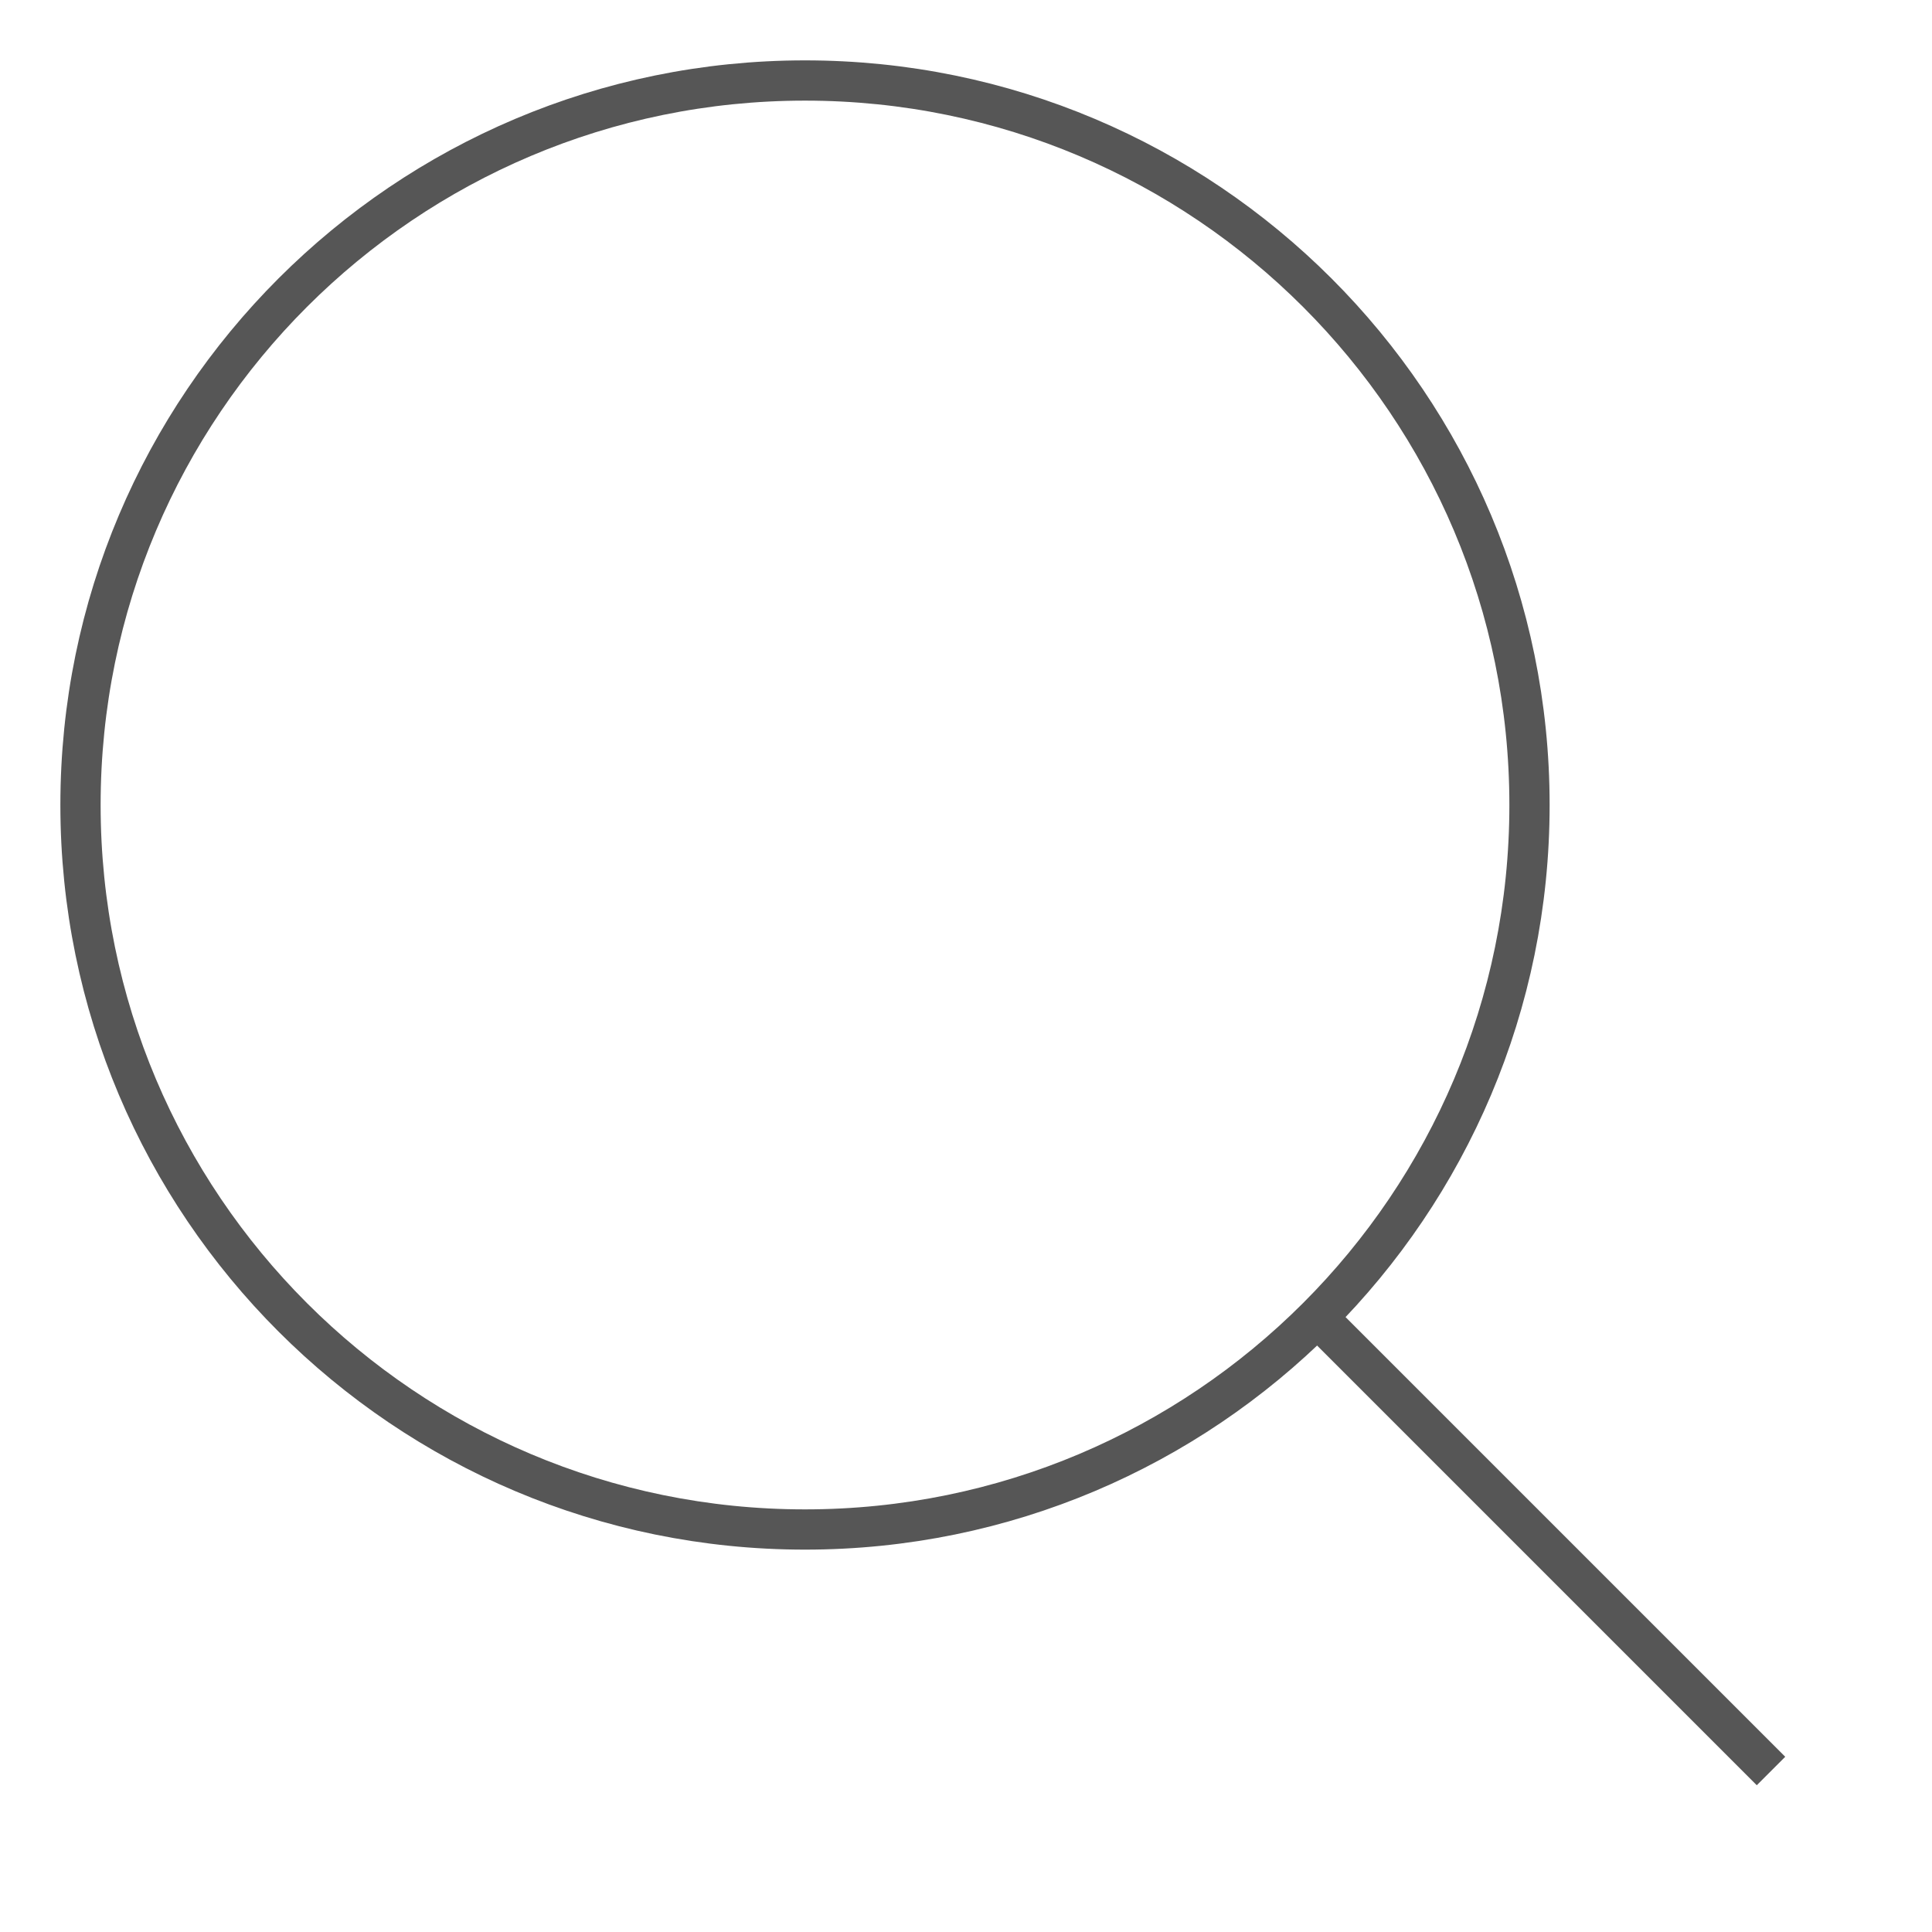
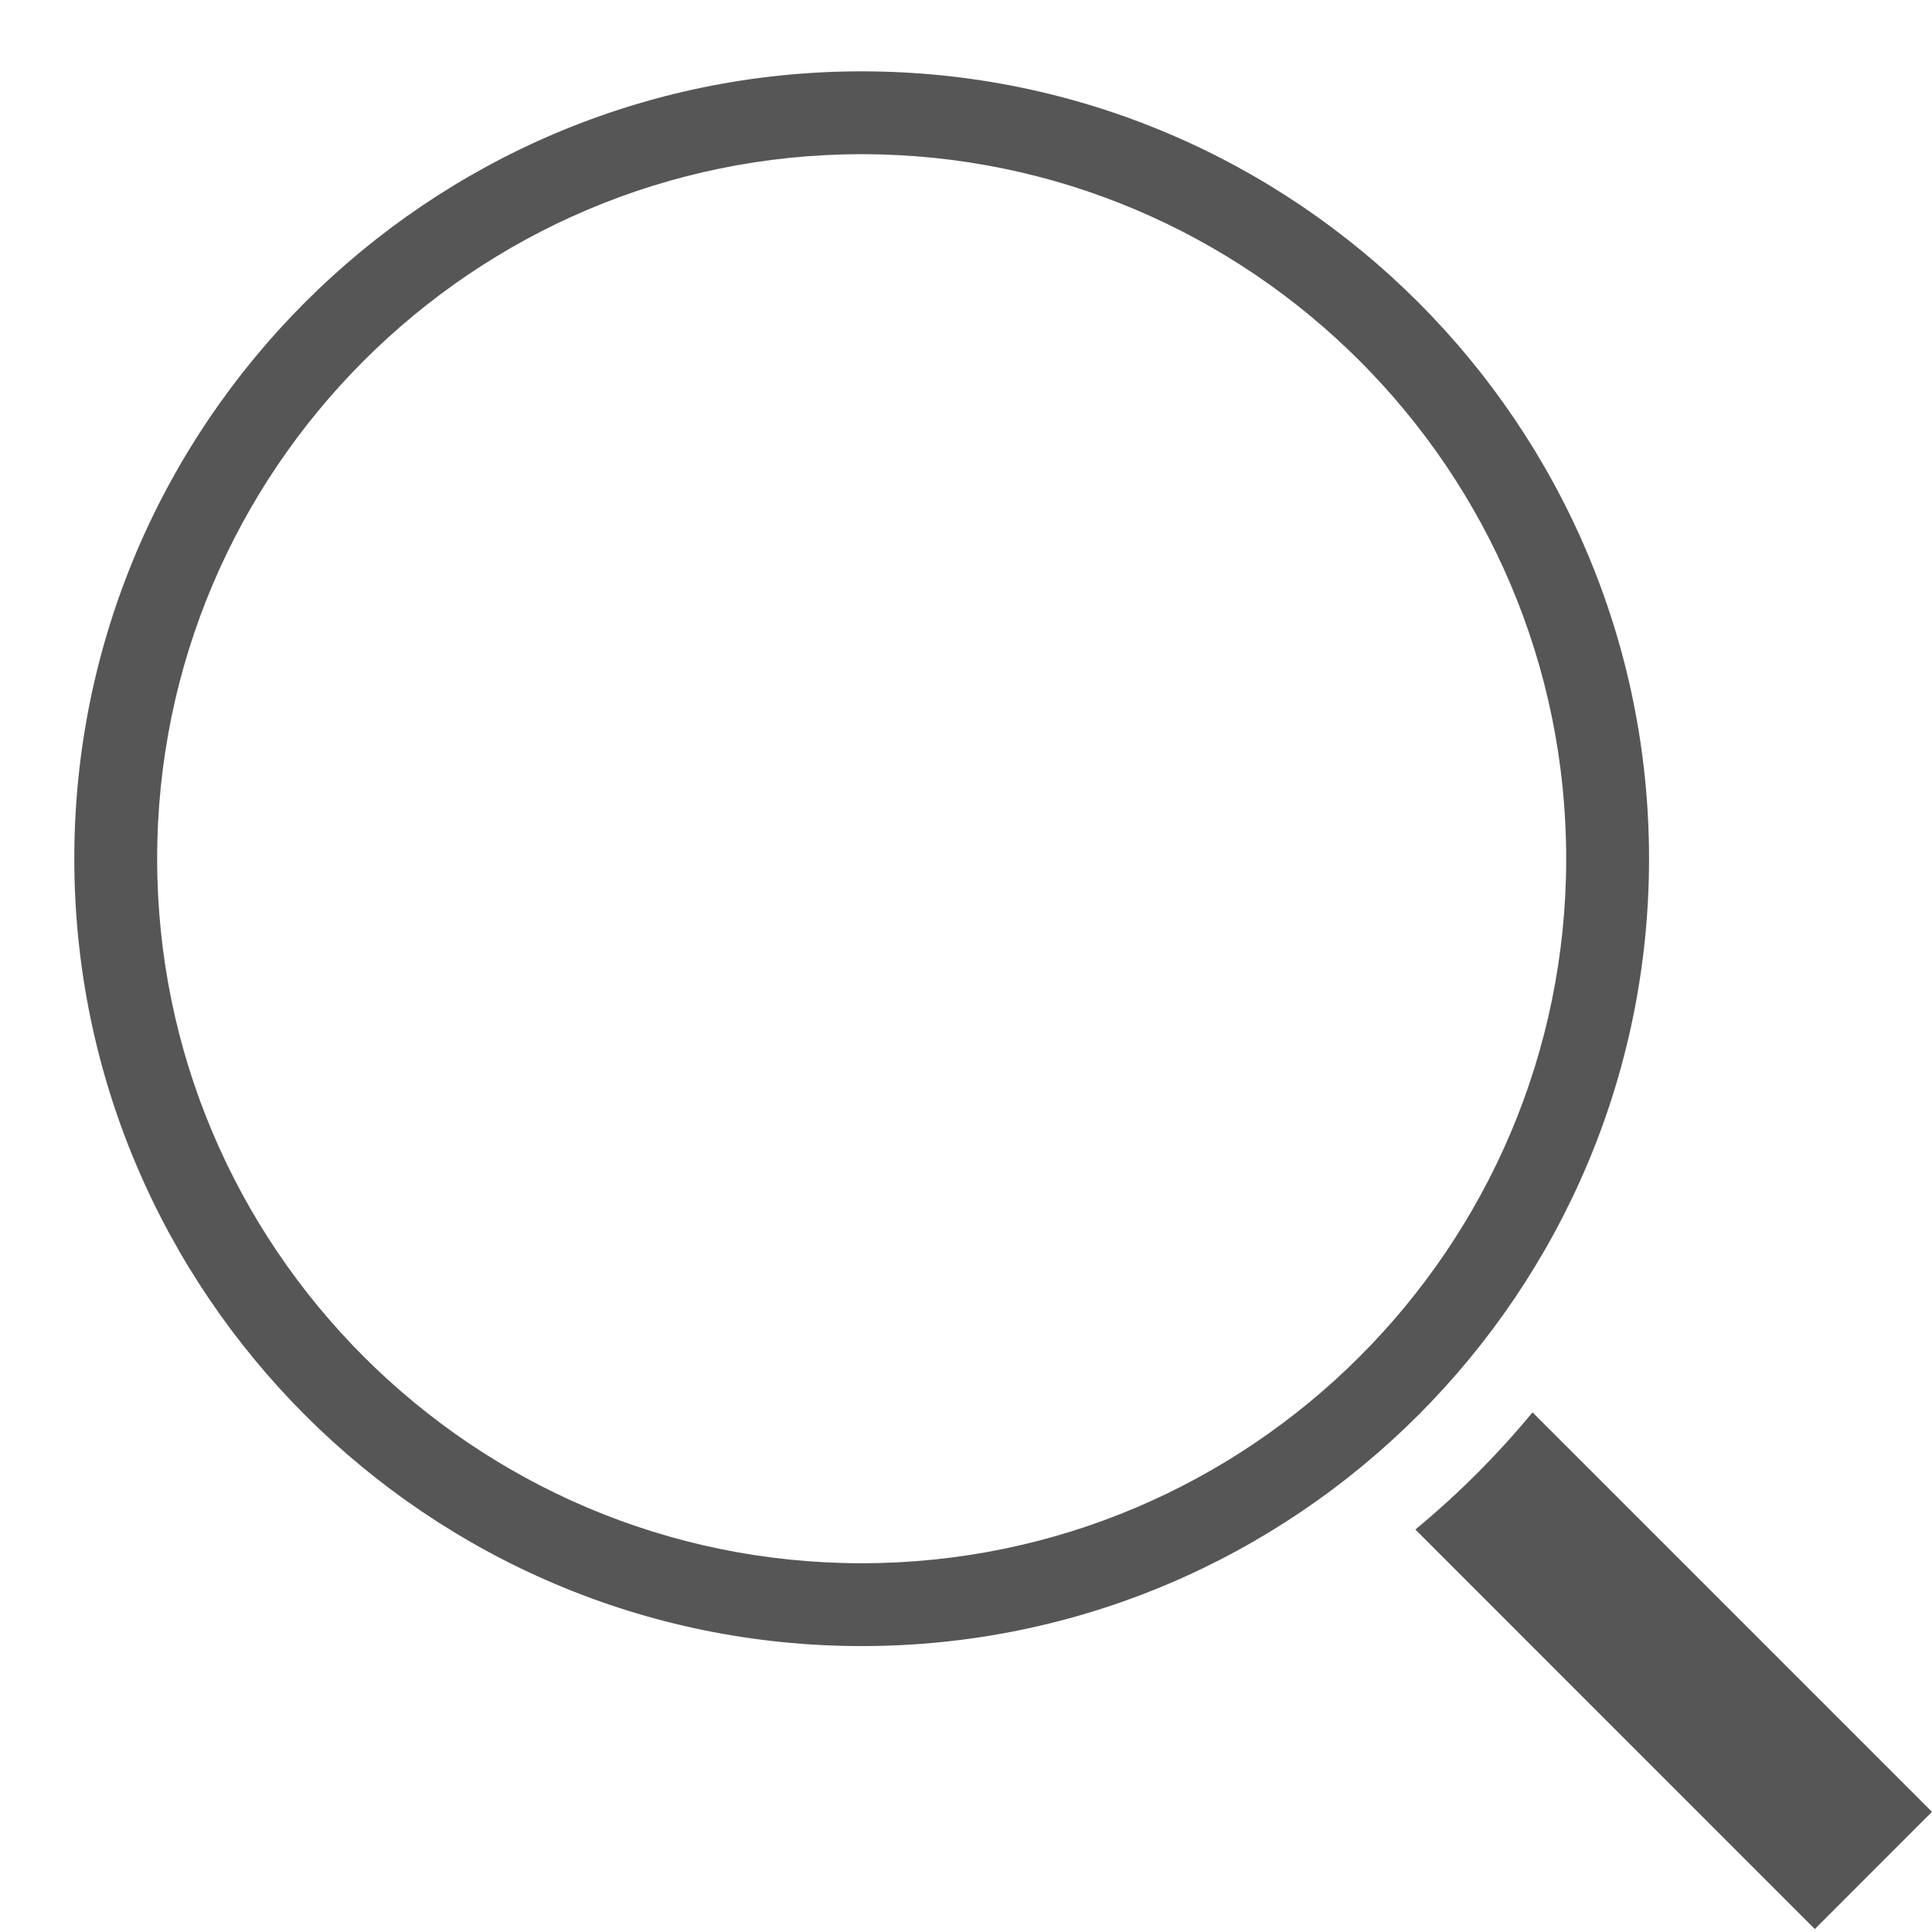
- <svg xmlns="http://www.w3.org/2000/svg" version="1.1" id="Calque_1" x="0px" y="0px" viewBox="0 0 48 48" style="enable-background:new 0 0 48 48;" xml:space="preserve">
-   <style type="text/css">
- 	.st0{fill:none;stroke:#565656;stroke-miterlimit:10;}
- </style>
-   <g>
-     <line class="st0" x1="44" y1="44" x2="32.7" y2="32.7" />
-     <circle class="st0" cx="20" cy="20" r="18" />
-   </g>
+ <svg xmlns="http://www.w3.org/2000/svg" width="25" height="25" viewBox="0 0 25 25" fill="none">
+   <path d="M1.516 3.27293e-08C1.06 0.552 0.552 1.06 3.27293e-08 1.516L5.169 6.686L6.685 5.169L1.516 3.27293e-08Z" transform="translate(18.3147 18.276)" fill="#565656" />
+   <path d="M10.188 20.377C4.57 20.377 0 15.807 0 10.188C0 4.57 4.57 0 10.188 0C15.807 0 20.377 4.57 20.377 10.188C20.377 15.807 15.807 20.377 10.188 20.377ZM10.188 1.072C5.162 1.072 1.072 5.162 1.072 10.188C1.072 15.215 5.162 19.305 10.188 19.305C15.215 19.305 19.305 15.215 19.305 10.188C19.305 5.162 15.215 1.072 10.188 1.072Z" transform="translate(0.961536 0.923218)" fill="#565656" />
</svg>
